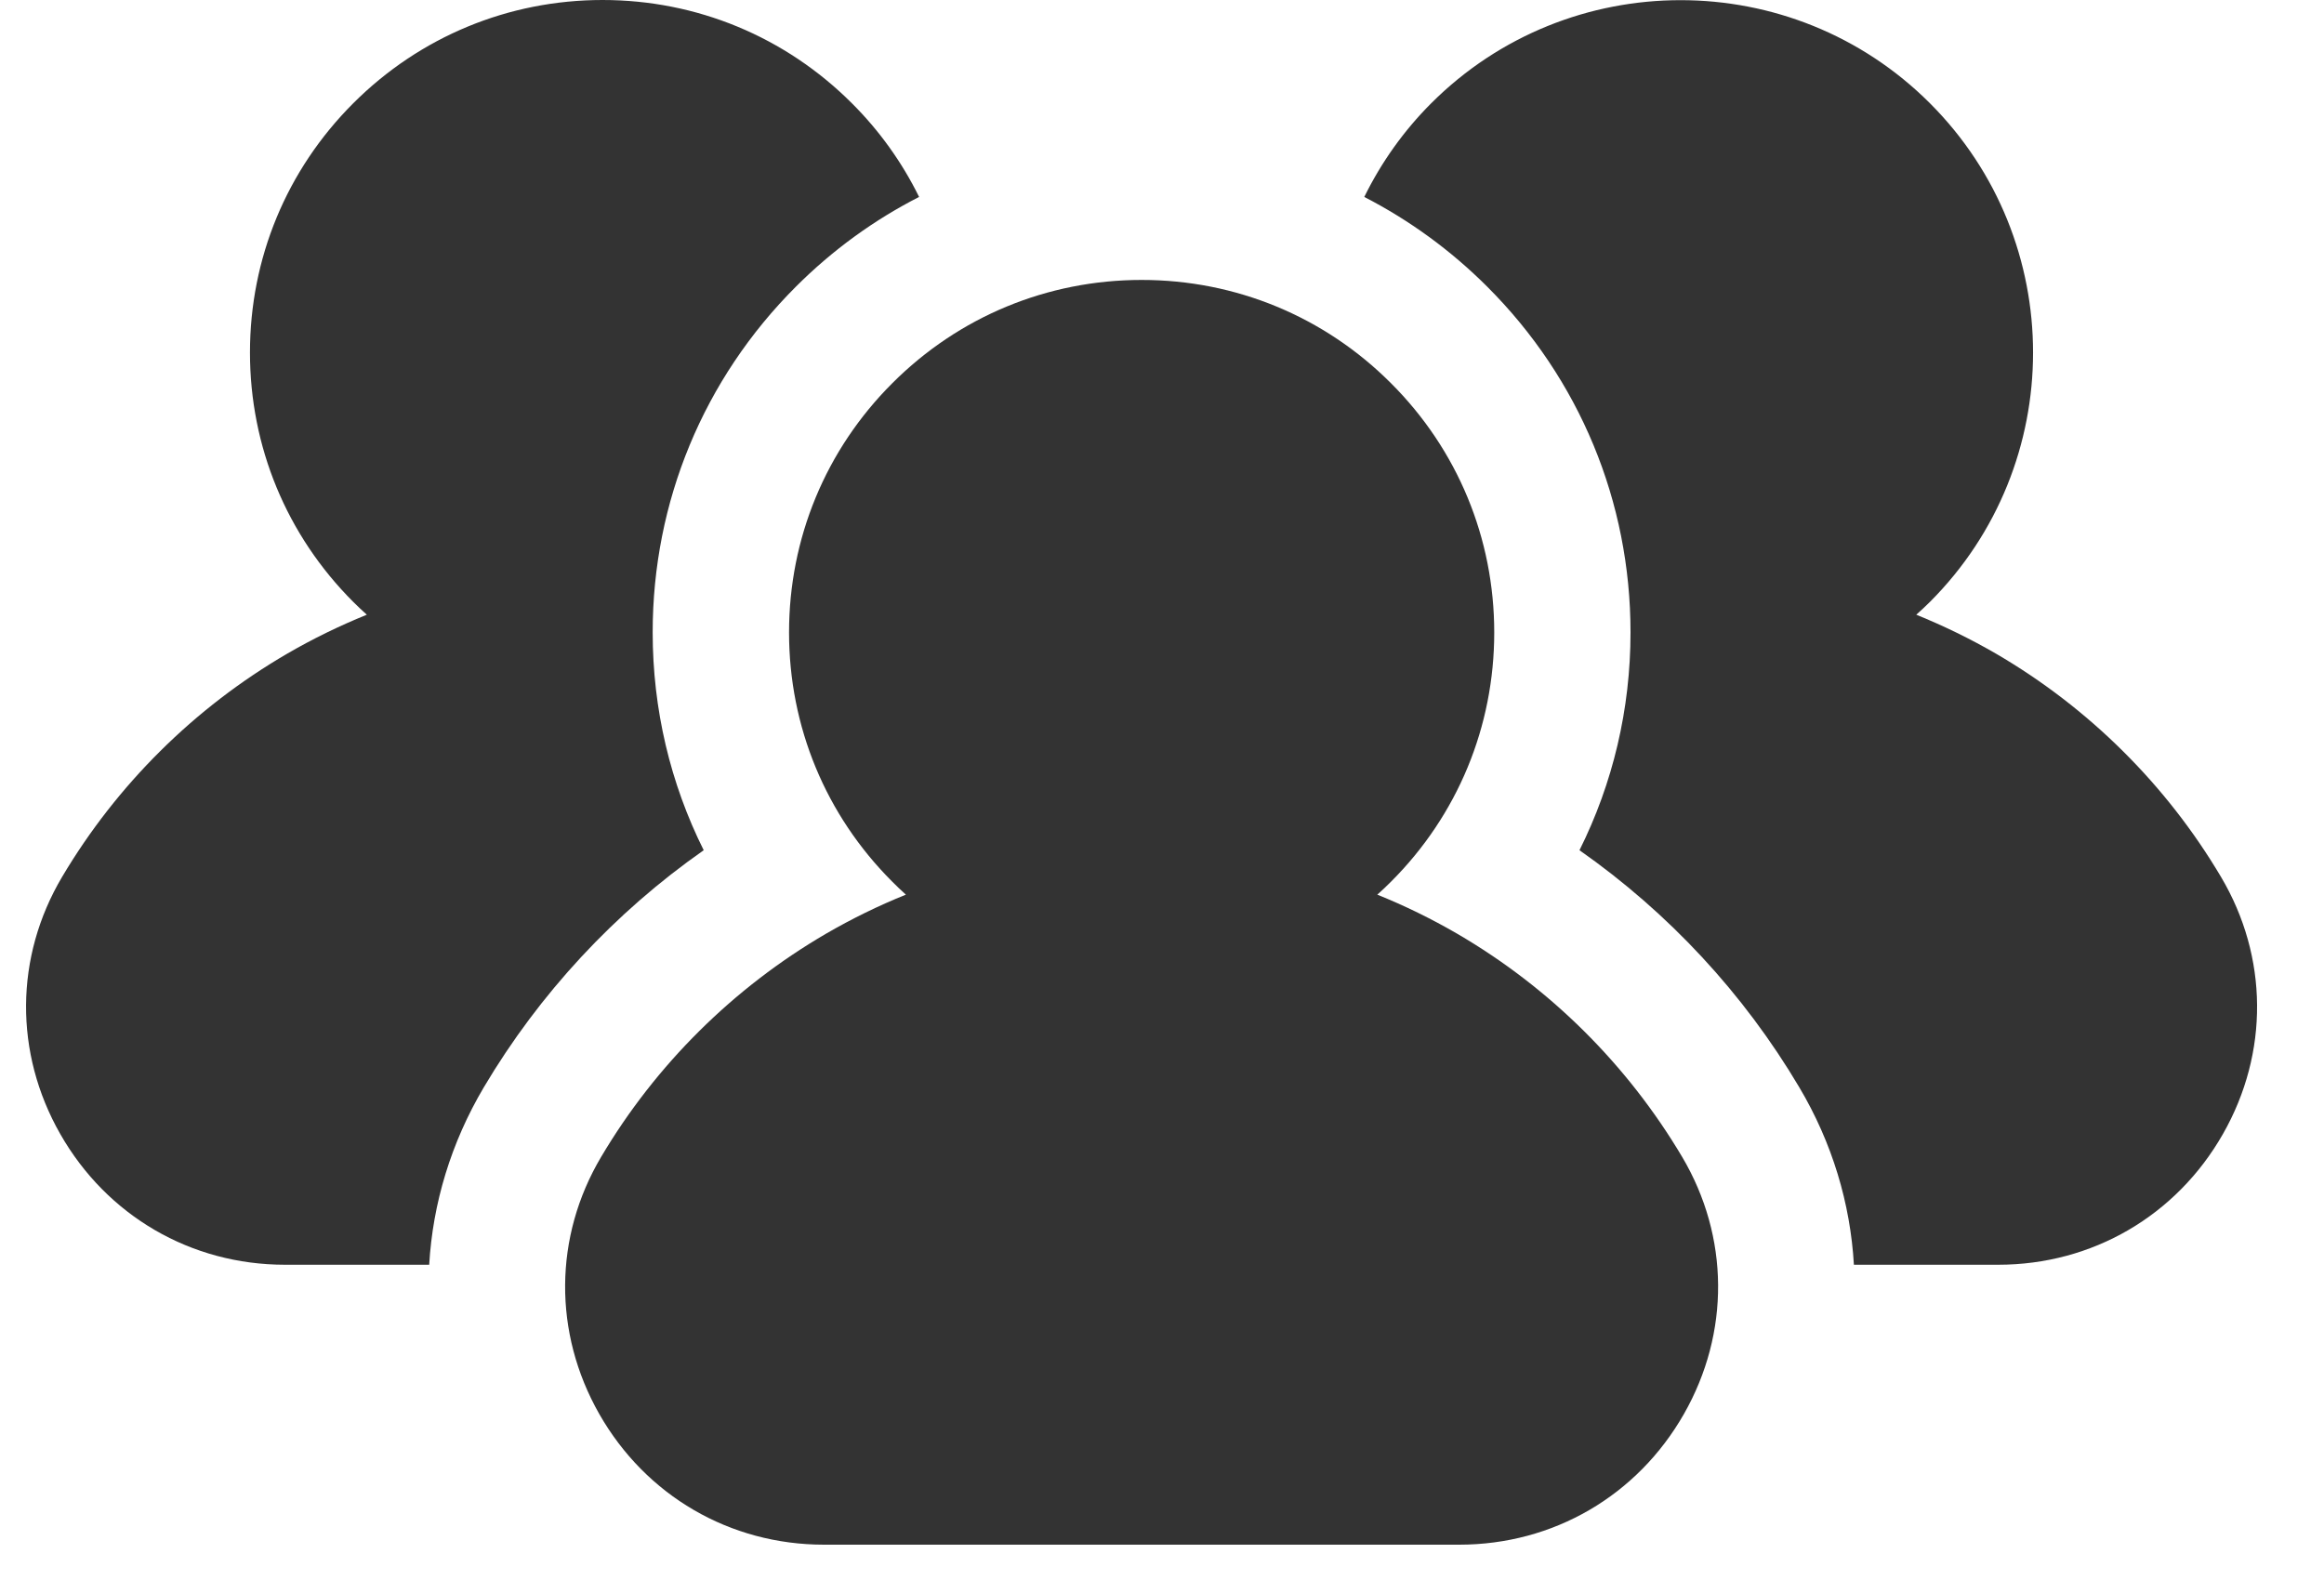
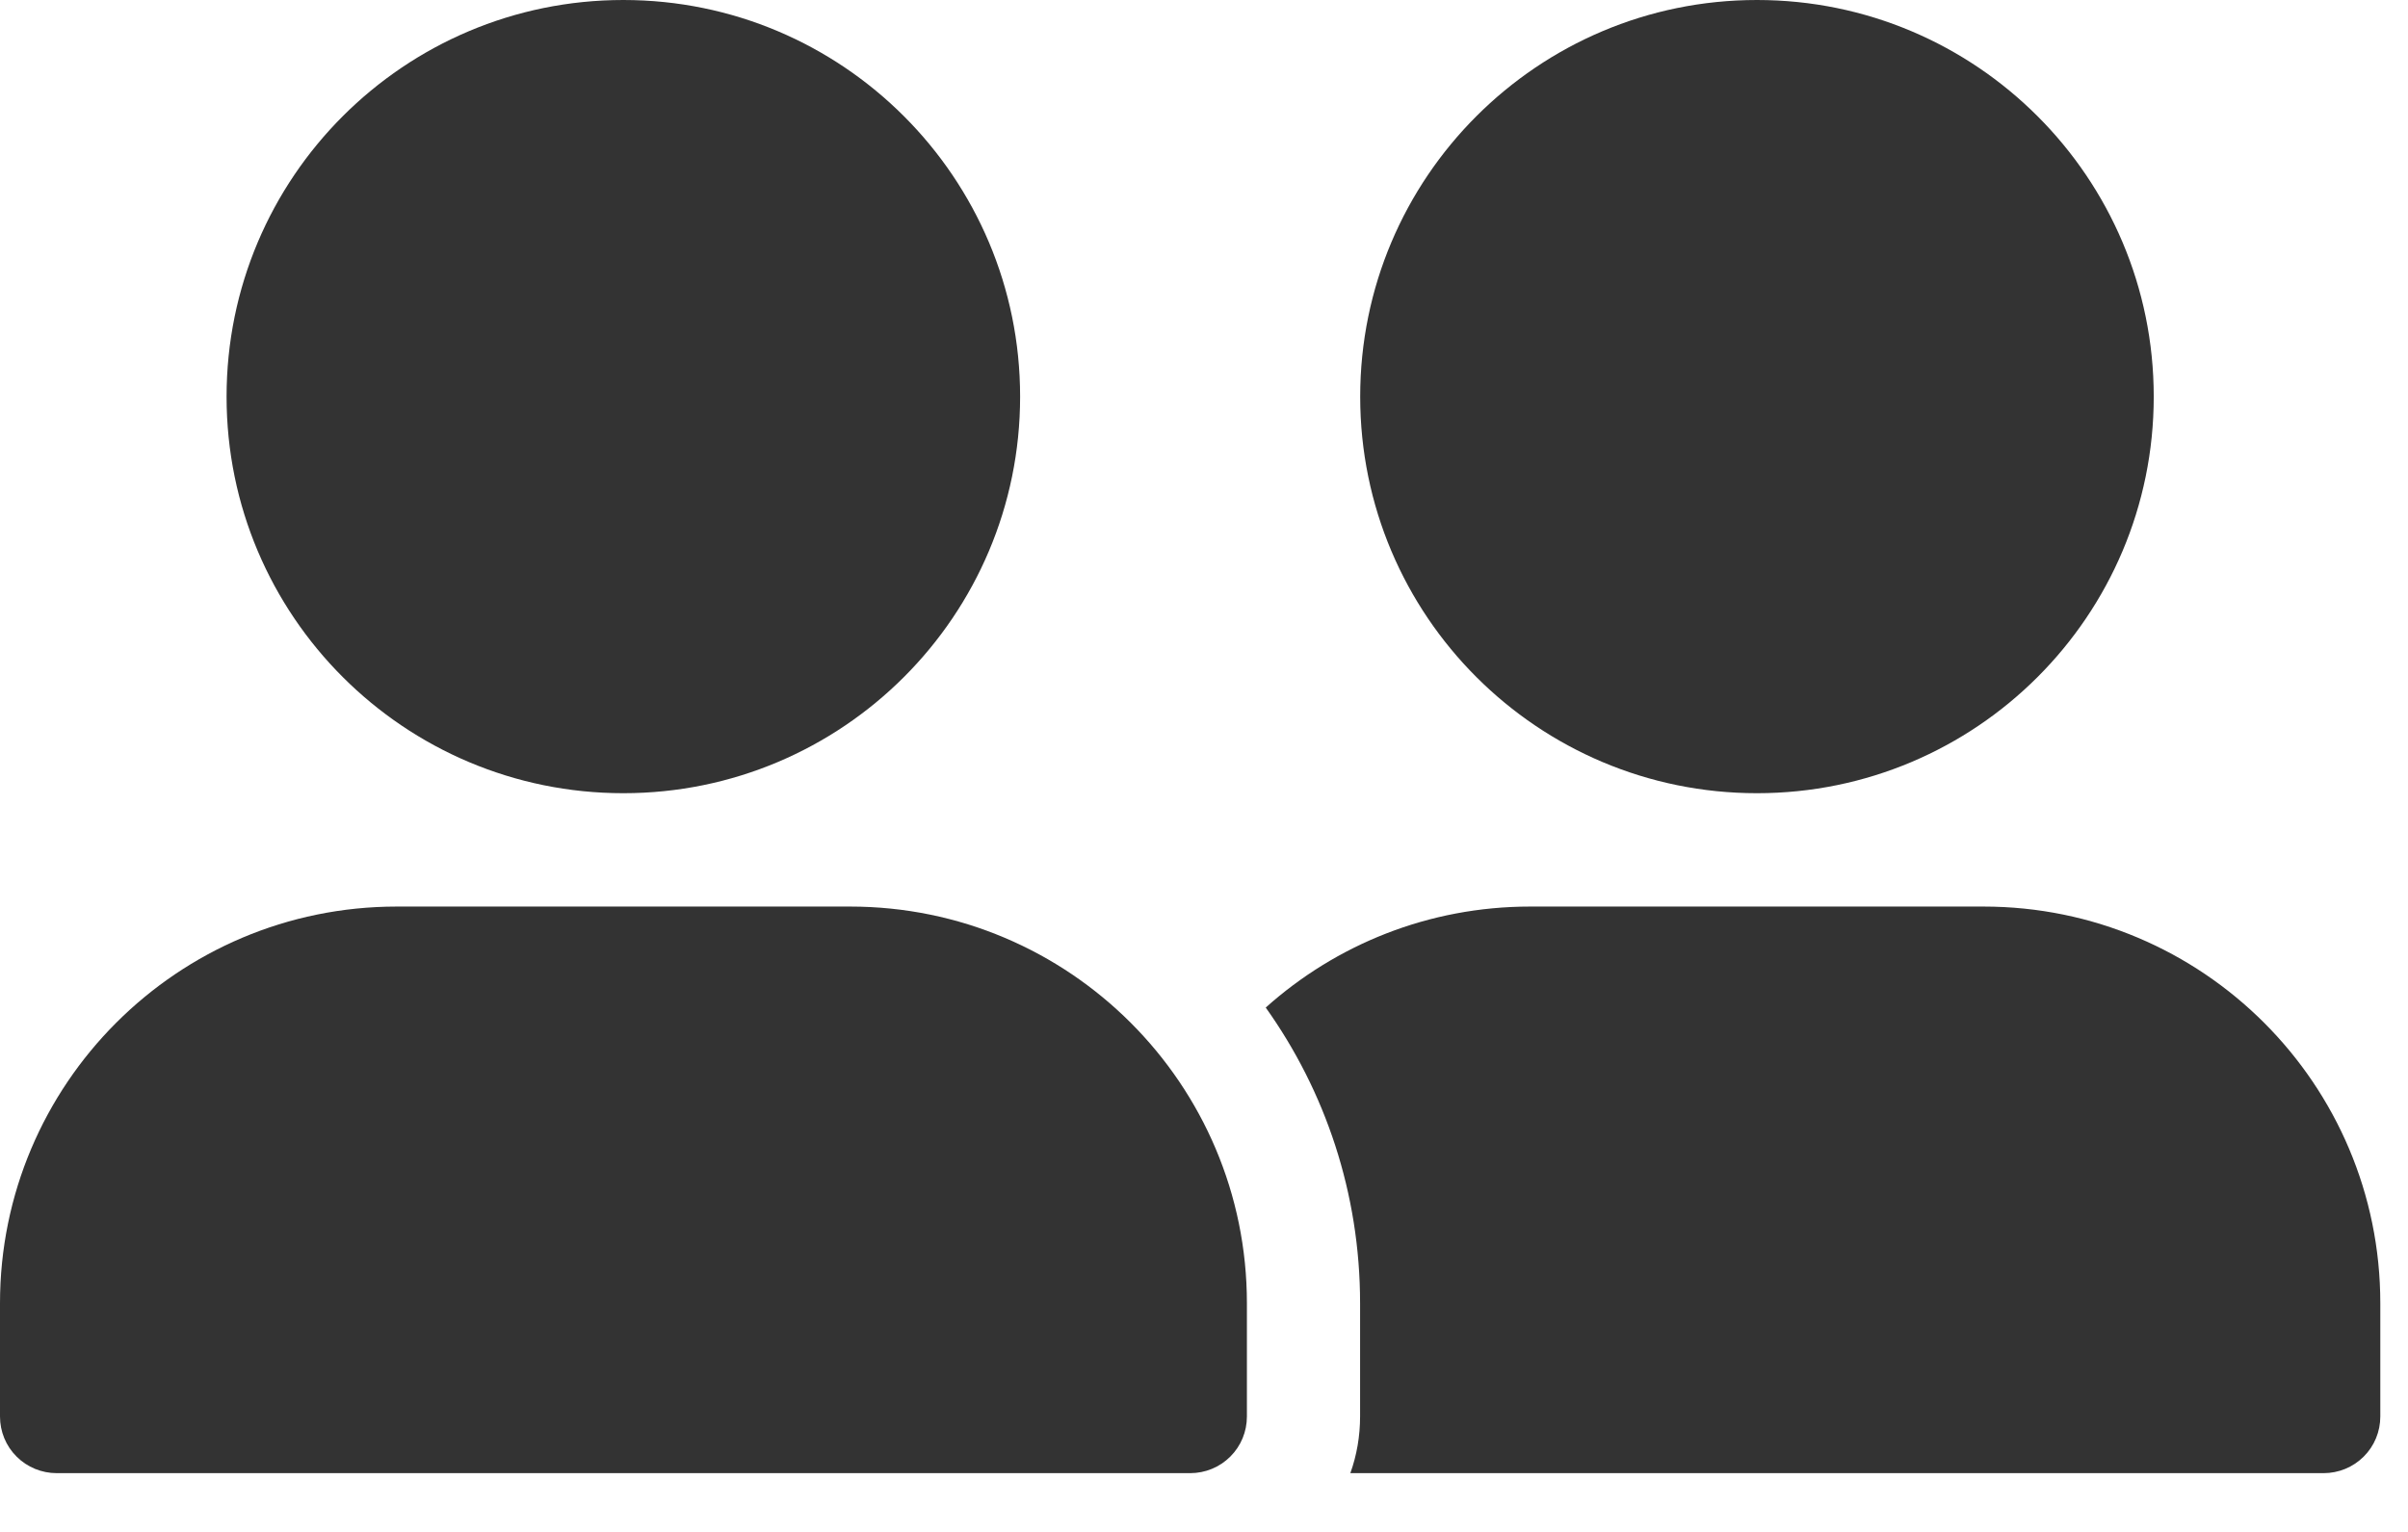
- <svg xmlns="http://www.w3.org/2000/svg" width="25" height="17" viewBox="0 0 25 17" fill="none">
-   <g id="Group 1171275967">
-     <path id="Vector" d="M7.57 9.148C7.211 8.429 7.021 7.631 7.021 6.804C7.021 5.399 7.568 4.078 8.561 3.085C8.956 2.69 9.403 2.366 9.887 2.119C9.703 1.745 9.459 1.405 9.164 1.111C8.448 0.395 7.495 0 6.482 0C5.469 0 4.516 0.395 3.8 1.111C3.083 1.828 2.689 2.78 2.689 3.793C2.689 4.806 3.083 5.759 3.8 6.476C3.847 6.523 3.896 6.569 3.946 6.614C3.65 6.734 3.363 6.874 3.088 7.034C2.092 7.614 1.256 8.444 0.668 9.435C0.158 10.295 0.151 11.329 0.648 12.201C1.15 13.082 2.054 13.608 3.066 13.608H4.617C4.655 12.949 4.851 12.296 5.205 11.698C5.803 10.69 6.612 9.819 7.57 9.148ZM23.892 9.435C23.305 8.444 22.468 7.614 21.473 7.034C21.197 6.874 20.91 6.734 20.614 6.614C20.665 6.569 20.713 6.523 20.761 6.476C22.24 4.997 22.24 2.59 20.761 1.111C19.282 -0.368 16.875 -0.368 15.396 1.111C15.102 1.405 14.859 1.746 14.676 2.119C15.158 2.367 15.605 2.691 15.999 3.085C16.993 4.078 17.54 5.399 17.54 6.804C17.54 7.631 17.35 8.429 16.991 9.148C17.948 9.819 18.758 10.69 19.355 11.698C19.71 12.296 19.905 12.949 19.943 13.608H21.495C22.507 13.608 23.411 13.082 23.913 12.201C24.41 11.329 24.402 10.295 23.892 9.435Z" fill="#333333" />
-     <path id="Vector_2" d="M15.675 10.046C15.399 9.886 15.112 9.745 14.816 9.626C14.867 9.581 14.915 9.535 14.963 9.487C15.68 8.771 16.074 7.818 16.074 6.805C16.074 5.792 15.68 4.839 14.963 4.123C14.247 3.406 13.294 3.012 12.281 3.012C11.268 3.012 10.315 3.406 9.599 4.123C8.882 4.839 8.488 5.792 8.488 6.805C8.488 7.818 8.882 8.771 9.599 9.487C9.646 9.535 9.695 9.581 9.745 9.626C9.449 9.745 9.162 9.886 8.886 10.046C7.891 10.626 7.054 11.456 6.467 12.447C5.957 13.306 5.95 14.34 6.446 15.213C6.948 16.094 7.852 16.62 8.864 16.62H15.697C16.709 16.62 17.613 16.094 18.115 15.213C18.612 14.34 18.604 13.306 18.095 12.447C17.505 11.454 16.673 10.628 15.675 10.046Z" fill="#333333" />
-   </g>
+ <svg xmlns="http://www.w3.org/2000/svg" width="22" height="14" viewBox="0 0 22 14" fill="none">
+   <path d="M5.695 7.249C7.697 7.249 9.32 5.627 9.32 3.625C9.32 1.623 7.697 0 5.695 0C3.693 0 2.07 1.623 2.07 3.625C2.07 5.627 3.693 7.249 5.695 7.249Z" fill="#333333" />
+   <path d="M16.052 7.249C18.054 7.249 19.677 5.627 19.677 3.625C19.677 1.623 18.054 0 16.052 0C14.05 0 12.427 1.623 12.427 3.625C12.427 5.627 14.05 7.249 16.052 7.249Z" fill="#333333" />
+   <path fill-rule="evenodd" clip-rule="evenodd" d="M11.392 11.91V12.945C11.392 13.083 11.338 13.215 11.24 13.312C11.143 13.409 11.011 13.463 10.874 13.463H0.518C0.381 13.463 0.249 13.409 0.152 13.312C0.054 13.215 0 13.083 0 12.945V11.91C0 9.908 1.623 8.285 3.625 8.285C4.958 8.285 6.434 8.285 7.767 8.285C9.769 8.285 11.392 9.908 11.392 11.91Z" fill="#333333" />
+   <path fill-rule="evenodd" clip-rule="evenodd" d="M12.337 13.463H21.229C21.366 13.463 21.498 13.409 21.595 13.312C21.693 13.215 21.747 13.083 21.747 12.945V11.91C21.747 9.908 20.124 8.285 18.122 8.285C16.79 8.285 15.313 8.285 13.98 8.285C13.051 8.285 12.205 8.634 11.564 9.208C12.107 9.97 12.426 10.903 12.426 11.91V12.945C12.426 13.124 12.396 13.299 12.337 13.463Z" fill="#333333" />
</svg>
